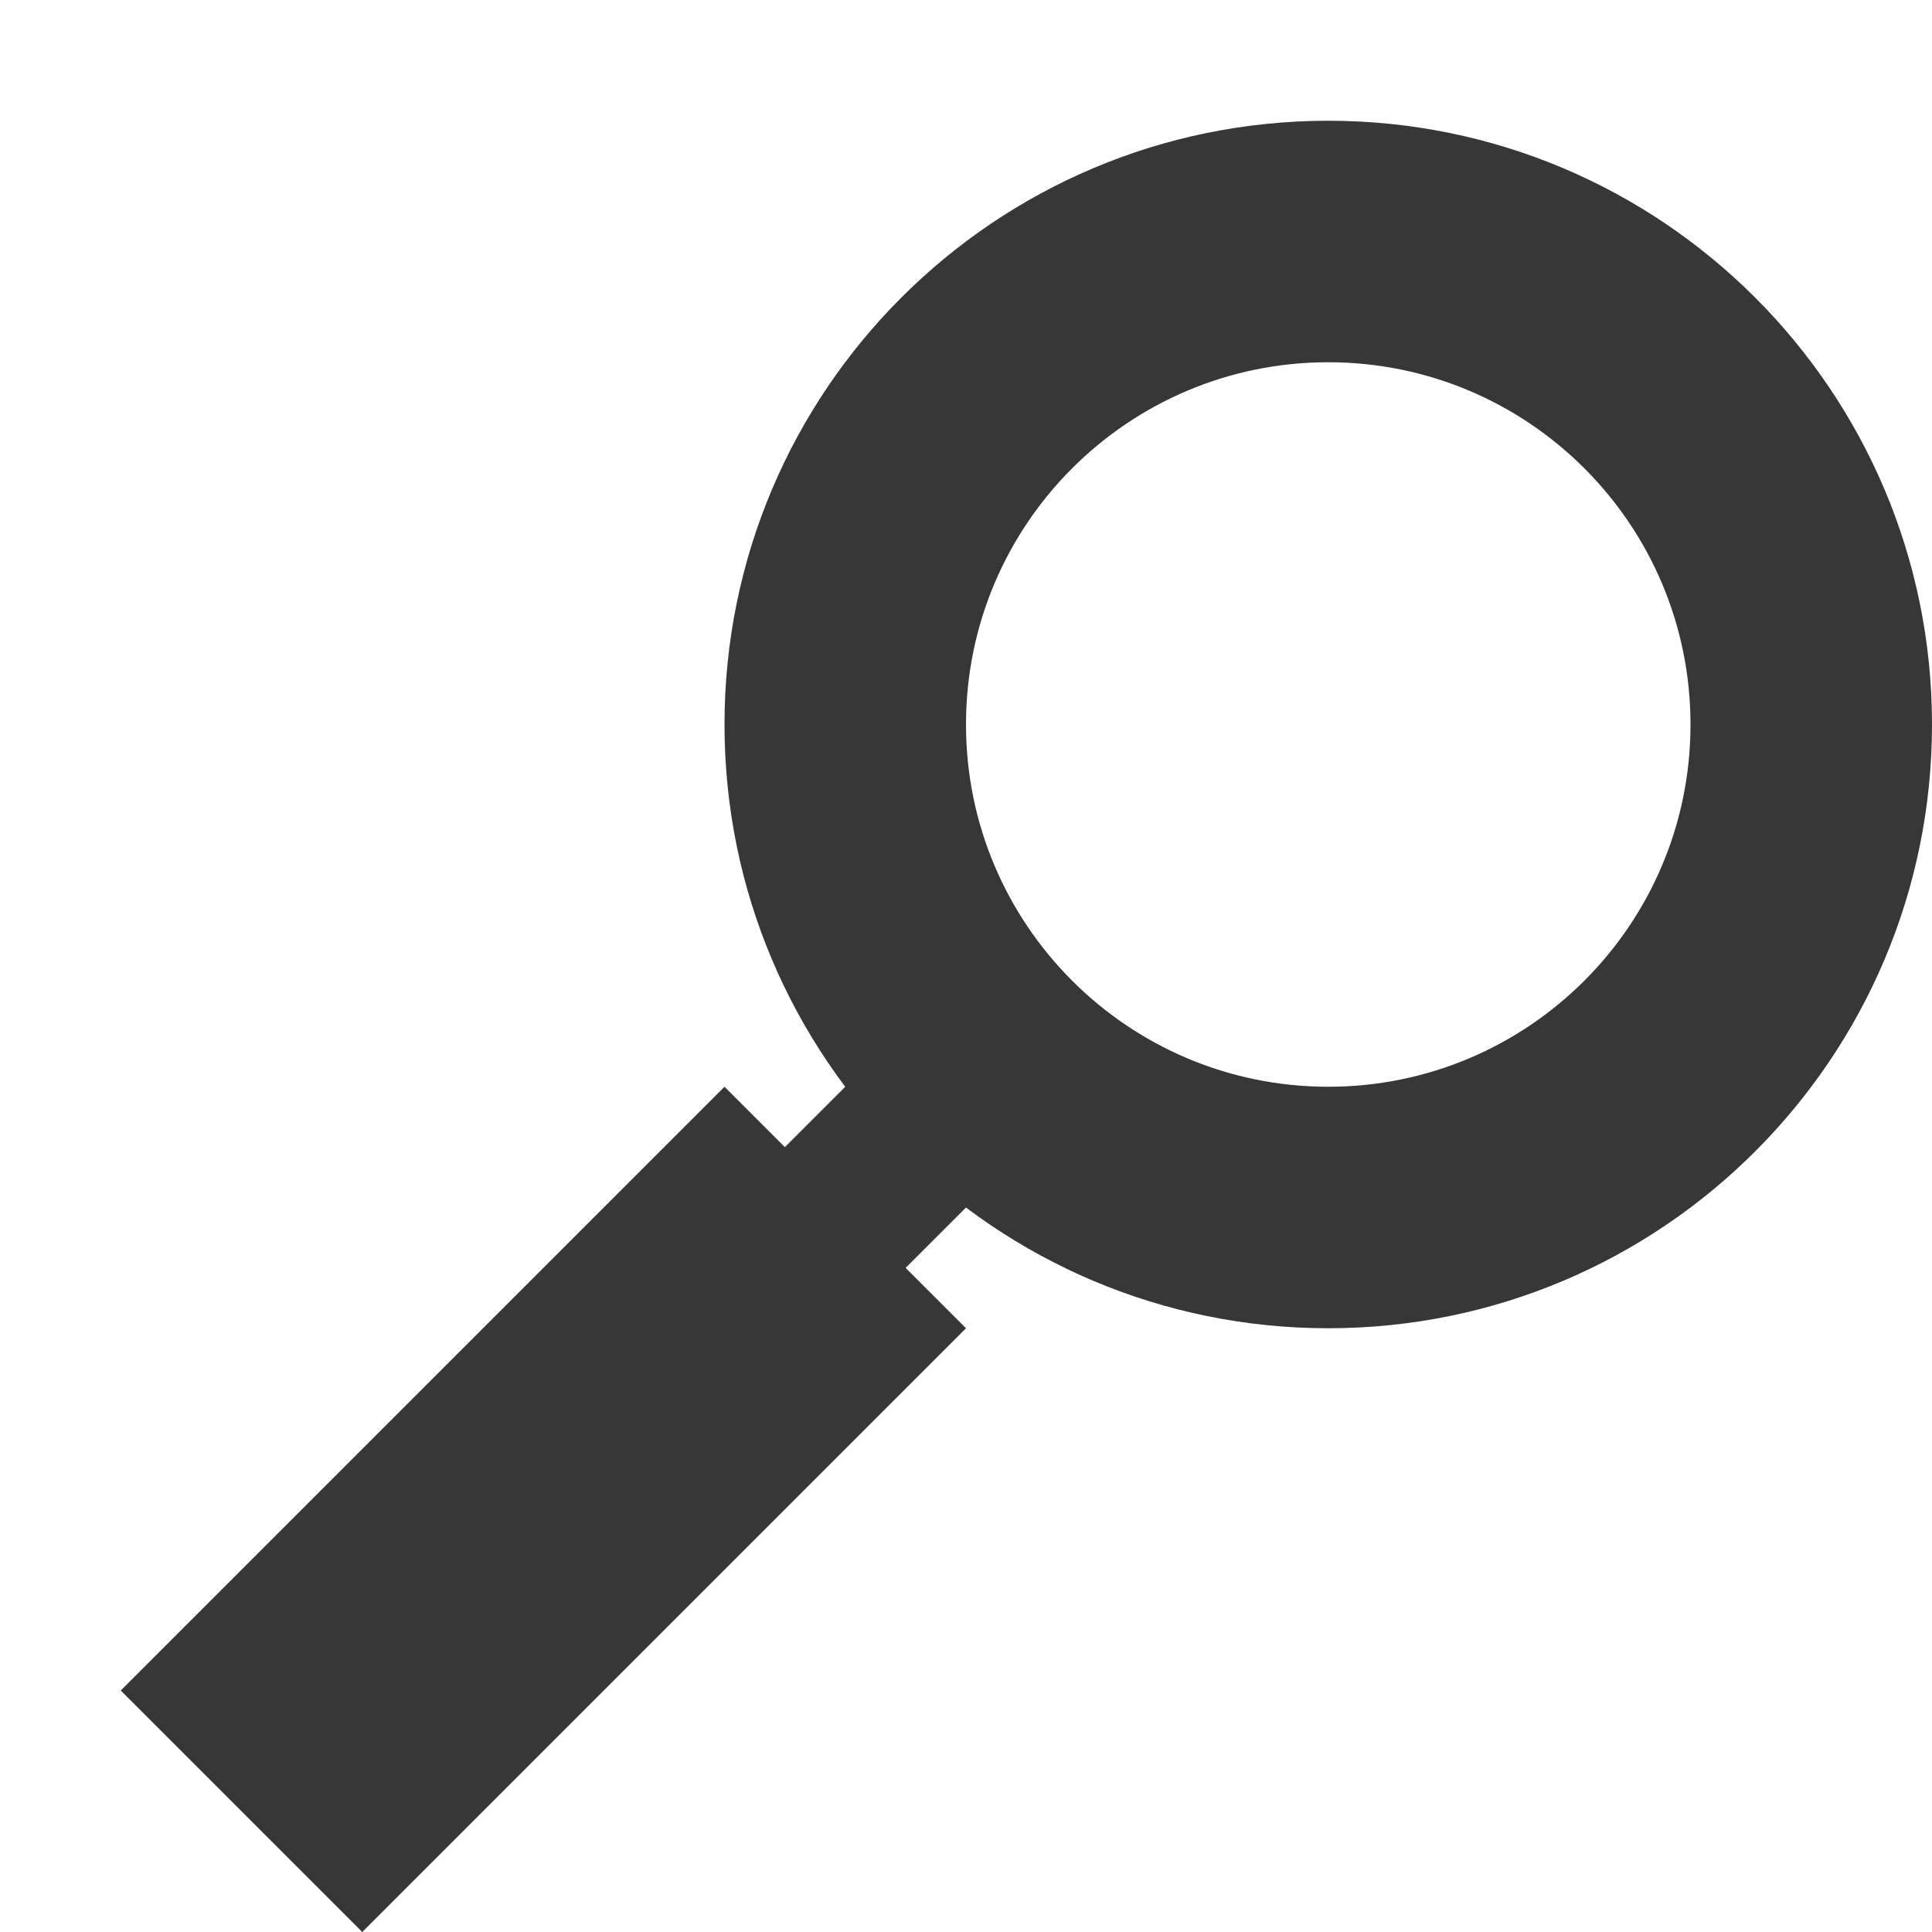
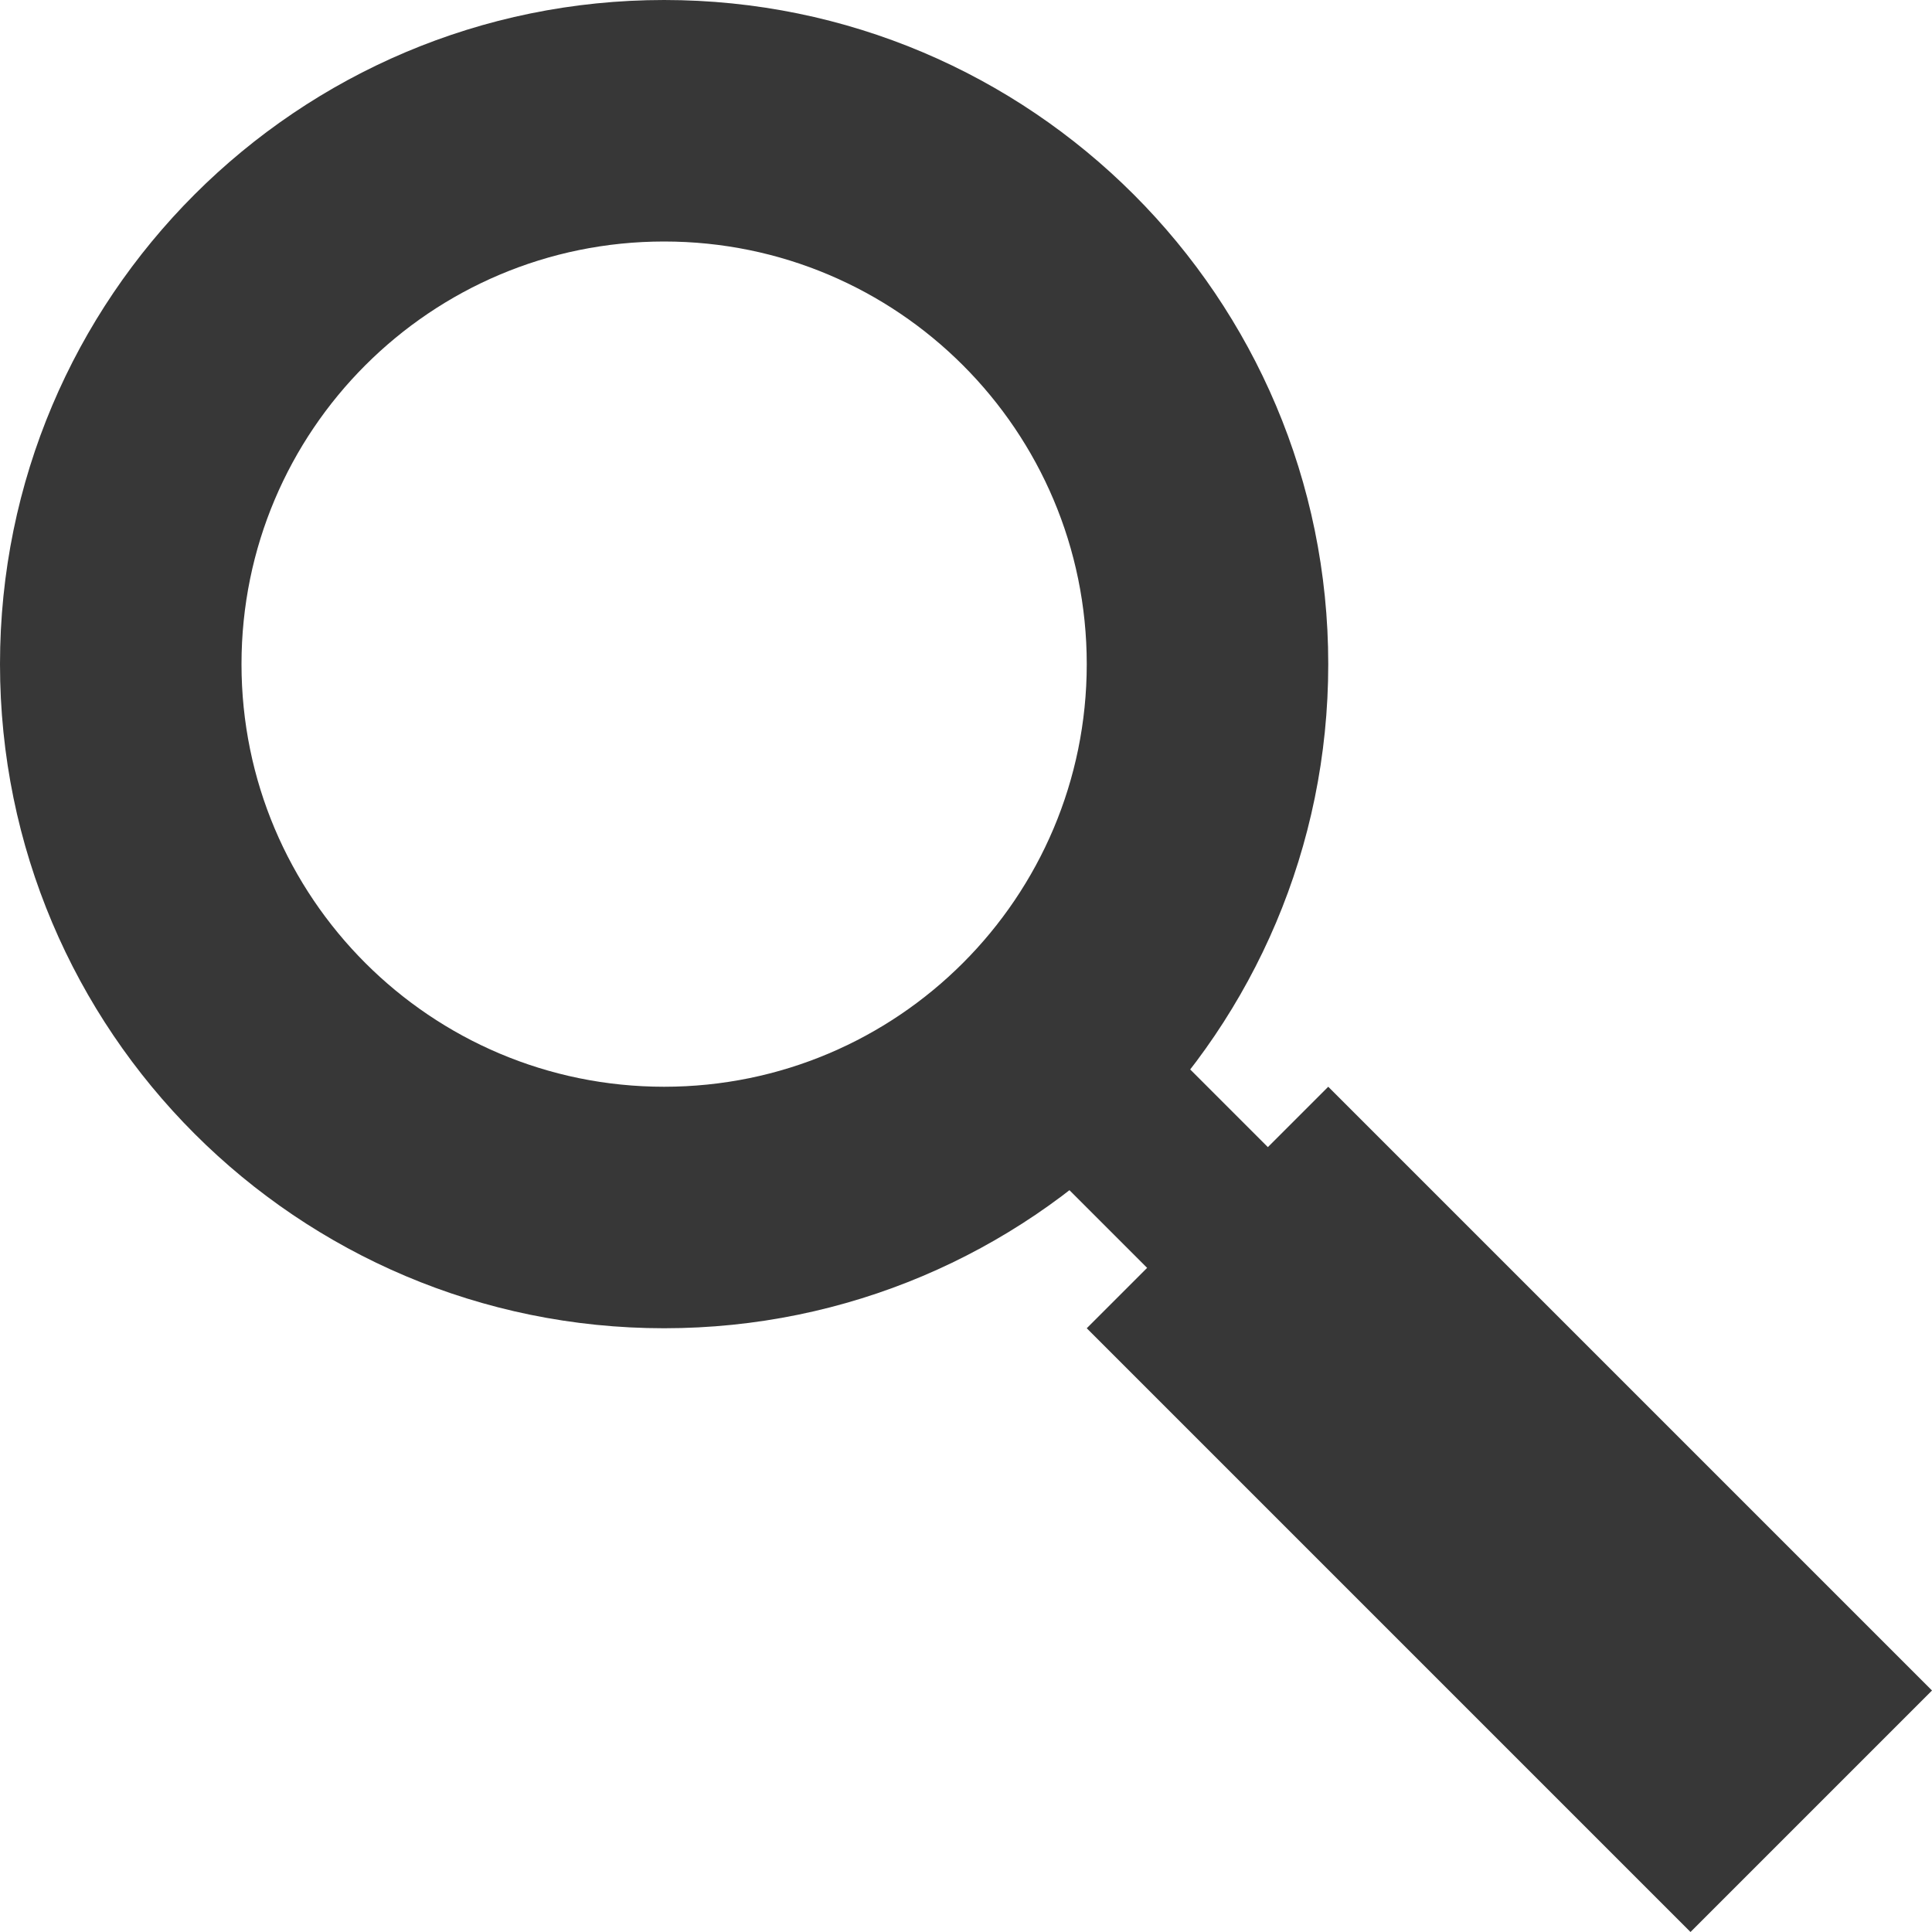
- <svg xmlns="http://www.w3.org/2000/svg" width="32" height="32" viewBox="0 0 32 32" id="svg2" version="1.1">
-   <defs id="defs4">
-     <filter style="color-interpolation-filters:sRGB;" id="filter4429">
-       <feFlood flood-opacity="0.502" flood-color="rgb(0,0,0)" result="flood" id="feFlood4431" />
-       <feComposite in="flood" in2="SourceGraphic" operator="in" result="composite1" id="feComposite4433" />
-       <feGaussianBlur in="composite1" stdDeviation="0" result="blur" id="feGaussianBlur4435" />
-       <feOffset dx="0" dy="-2" result="offset" id="feOffset4437" />
-       <feComposite in="SourceGraphic" in2="offset" operator="over" result="composite2" id="feComposite4439" />
-     </filter>
-     <filter style="color-interpolation-filters:sRGB;" id="filter8784">
-       <feFlood flood-opacity="0.502" flood-color="rgb(0,0,0)" result="flood" id="feFlood8786" />
-       <feComposite in="flood" in2="SourceGraphic" operator="in" result="composite1" id="feComposite8788" />
-       <feGaussianBlur in="composite1" stdDeviation="0" result="blur" id="feGaussianBlur8790" />
-       <feOffset dx="0" dy="-2" result="offset" id="feOffset8792" />
-       <feComposite in="SourceGraphic" in2="offset" operator="over" result="composite2" id="feComposite8794" />
-     </filter>
-   </defs>
-   <g id="layer3" style="display:inline">
-     <g style="display:inline" id="g4171-7" transform="matrix(0,-1,1,0,0,30)" />
-     <path style="color:#000000;clip-rule:nonzero;display:inline;overflow:visible;visibility:visible;opacity:1;isolation:auto;mix-blend-mode:normal;color-interpolation:sRGB;color-interpolation-filters:linearRGB;solid-color:#000000;solid-opacity:1;fill:#373737;fill-opacity:1;fill-rule:evenodd;stroke:none;stroke-width:1;stroke-linecap:butt;stroke-linejoin:miter;stroke-miterlimit:4;stroke-dasharray:none;stroke-dashoffset:0;stroke-opacity:1;marker:none;color-rendering:auto;image-rendering:auto;shape-rendering:auto;text-rendering:auto;enable-background:accumulate" d="M 22,2 A 10,10 0 0 0 12,12 10,10 0 0 0 22,22 10,10 0 0 0 32,12 10,10 0 0 0 22,2 Z m 0,4 a 6,6 0 0 1 6,6 6,6 0 0 1 -6,6 6,6 0 0 1 -6,-6 6,6 0 0 1 6,-6 z" id="path4148" />
-     <path style="fill:#373737;fill-opacity:1;fill-rule:evenodd;stroke:none;stroke-width:1px;stroke-linecap:butt;stroke-linejoin:miter;stroke-opacity:1" d="m 18,18 c -4,4 -4,4 -4,4 l -2,-2 4,-4 z" id="path4153" />
-     <path style="fill:#373737;fill-opacity:1;fill-rule:evenodd;stroke:none;stroke-width:1px;stroke-linecap:butt;stroke-linejoin:miter;stroke-opacity:1" d="M 12,18 16,22 6,32 2,28 Z" id="path4155" />
+ <svg xmlns="http://www.w3.org/2000/svg" width="16" height="16" viewBox="0 0 16 16" id="svg2" version="1.1">
+   <style>path, circle, rect {color:#373737;}@media (prefers-color-scheme: dark) {path, circle, rect {color:#cacaca;}}</style>
+   <g transform="matrix(-.5 0 0 .5 17 0)" id="layer3" style="display:inline">
+     <path style="fill:currentColor;fill-opacity:1;fill-rule:evenodd;stroke:none;stroke-width:1px;stroke-linecap:butt;stroke-linejoin:miter;stroke-opacity:1" d="m18 18-4 4-2-2 4-4z" id="path4153" />
+     <path style="fill:currentColor;fill-opacity:1;fill-rule:evenodd;stroke:none;stroke-width:1px;stroke-linecap:butt;stroke-linejoin:miter;stroke-opacity:1" d="m12 18 4 4L6 32l-4-4z" id="path4155" />
+     <path id="path867" d="M23 0a11 11 0 0 1 11 11 11 11 0 0 1-11 11 11 11 0 0 1-11-11A11 11 0 0 1 23 0zm0 4a7 7 0 0 0-7 7 7 7 0 0 0 7 7 7 7 0 0 0 7-7 7 7 0 0 0-7-7z" style="opacity:1;vector-effect:none;fill:currentColor;fill-opacity:1;stroke:none;stroke-width:1;stroke-linecap:square;stroke-linejoin:bevel;stroke-miterlimit:4;stroke-dasharray:none;stroke-dashoffset:3.2;stroke-opacity:1" />
  </g>
</svg>
